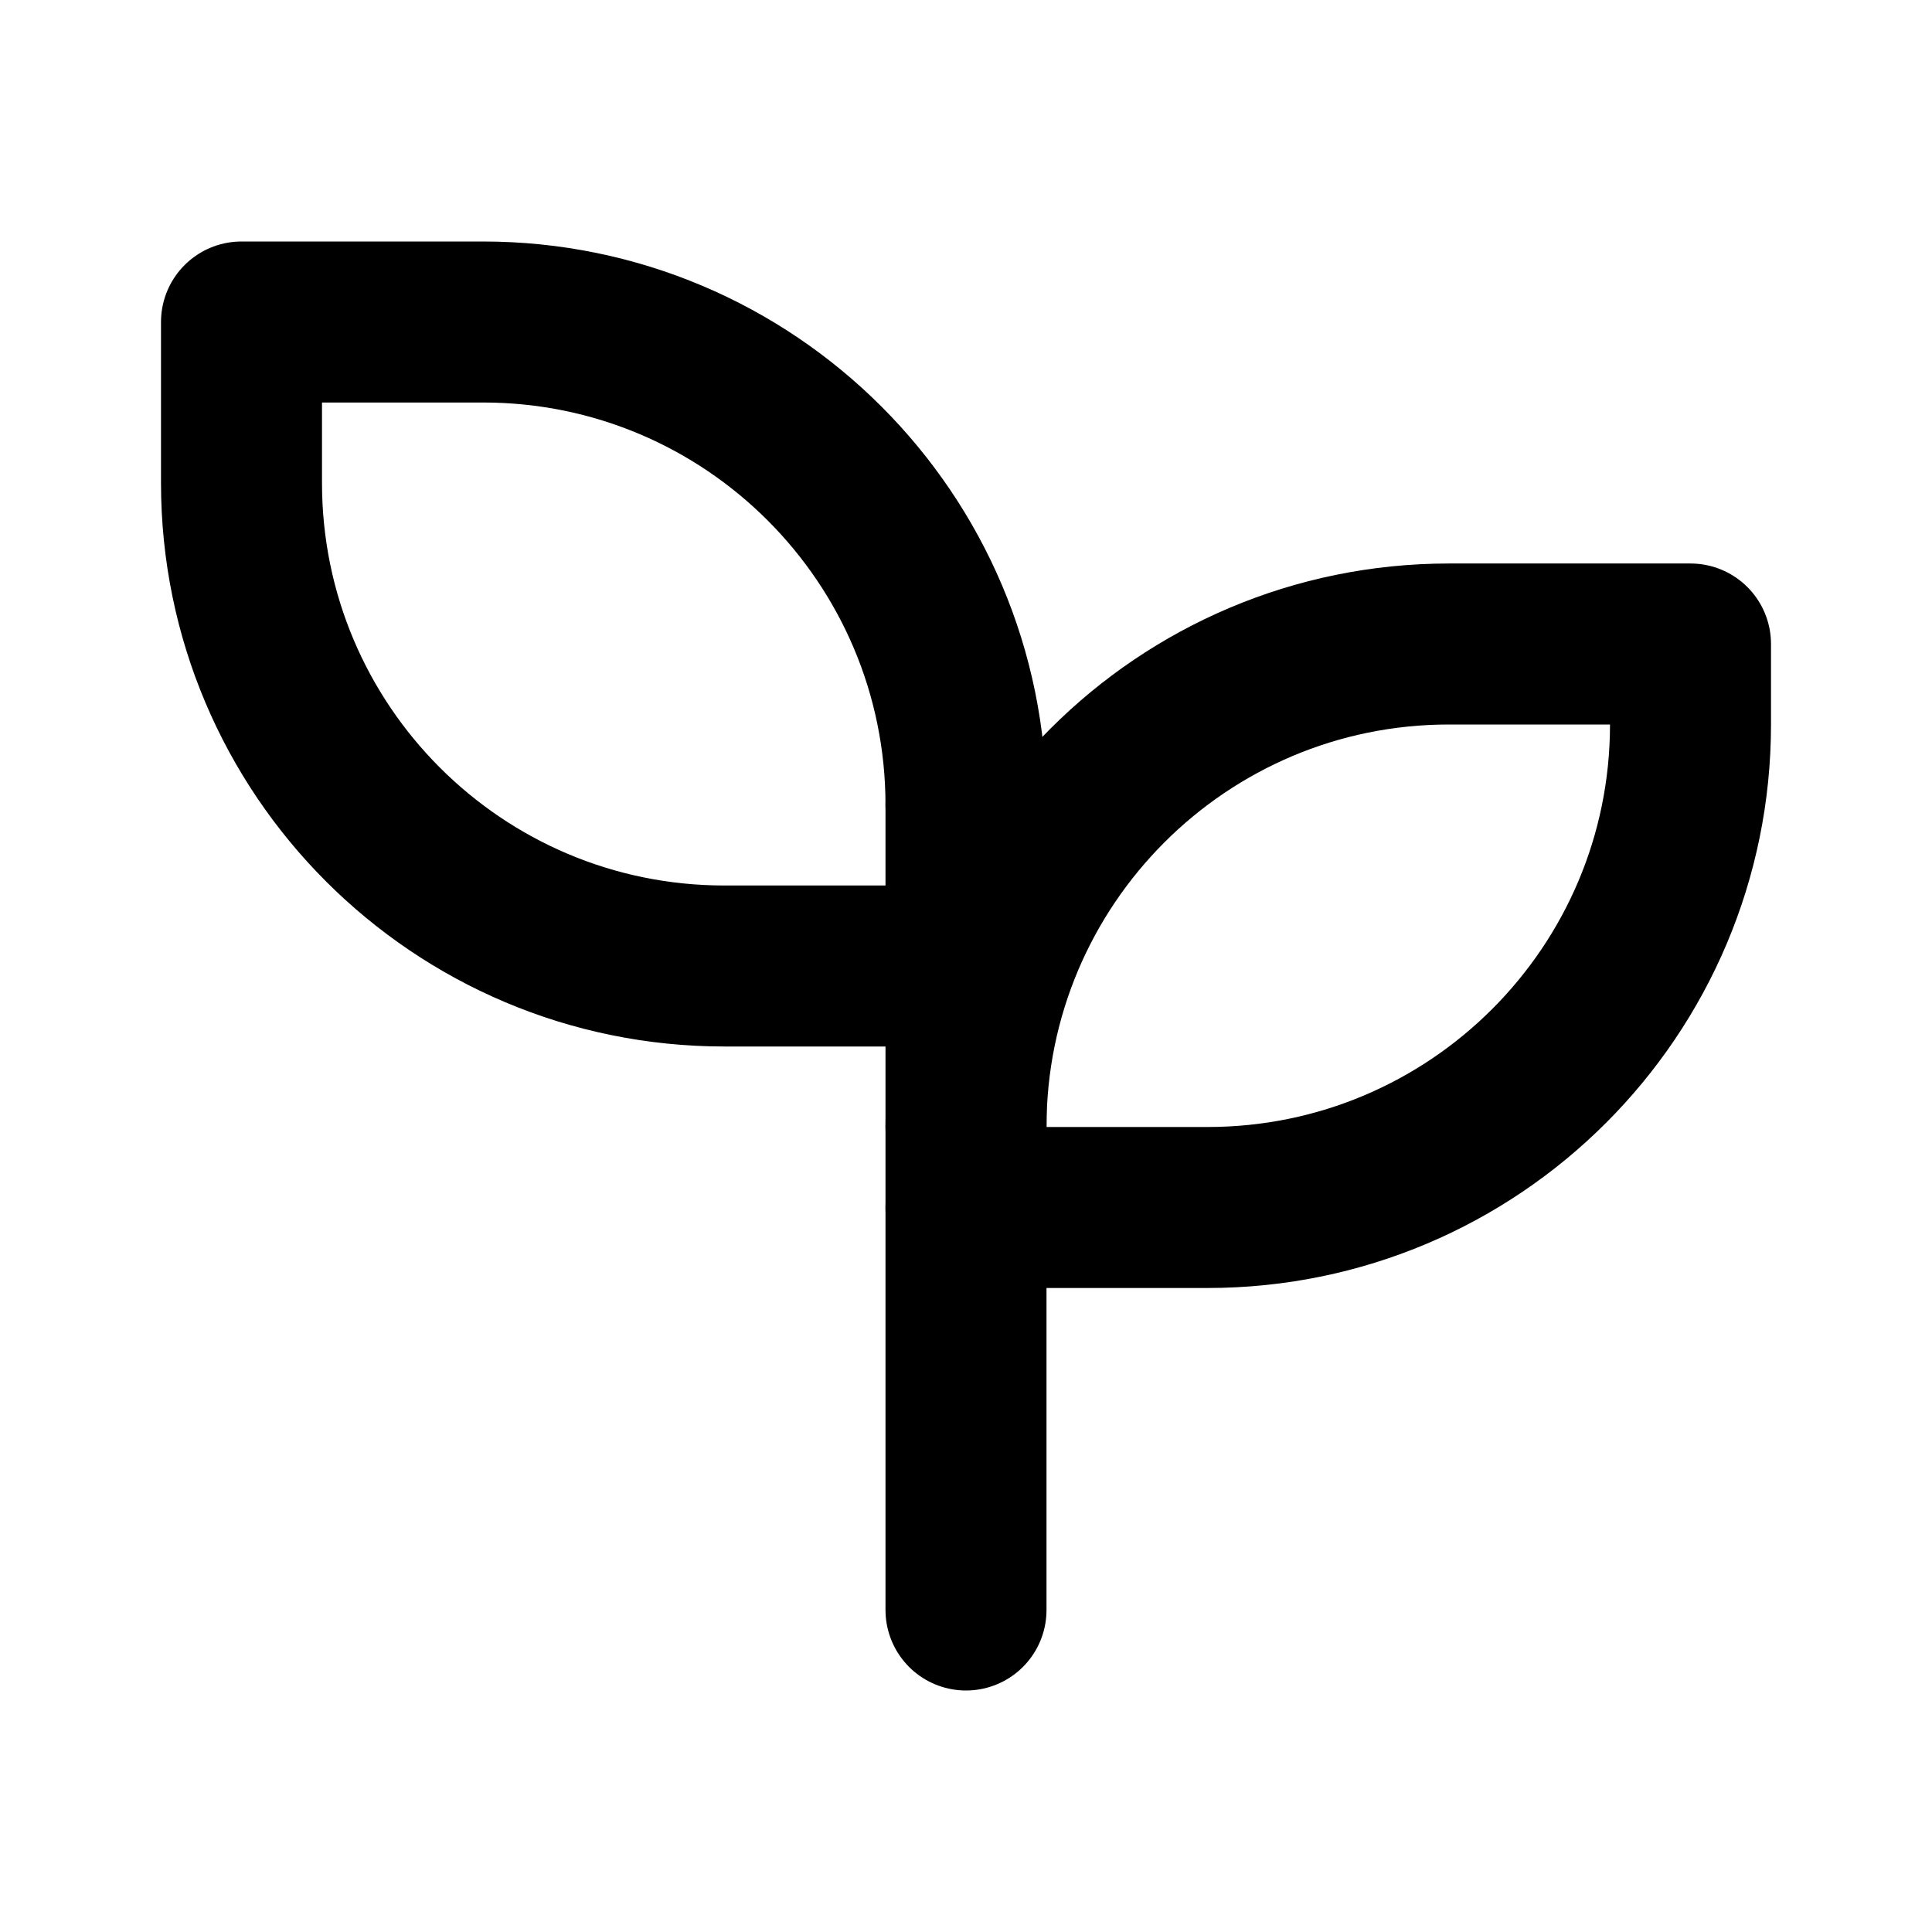
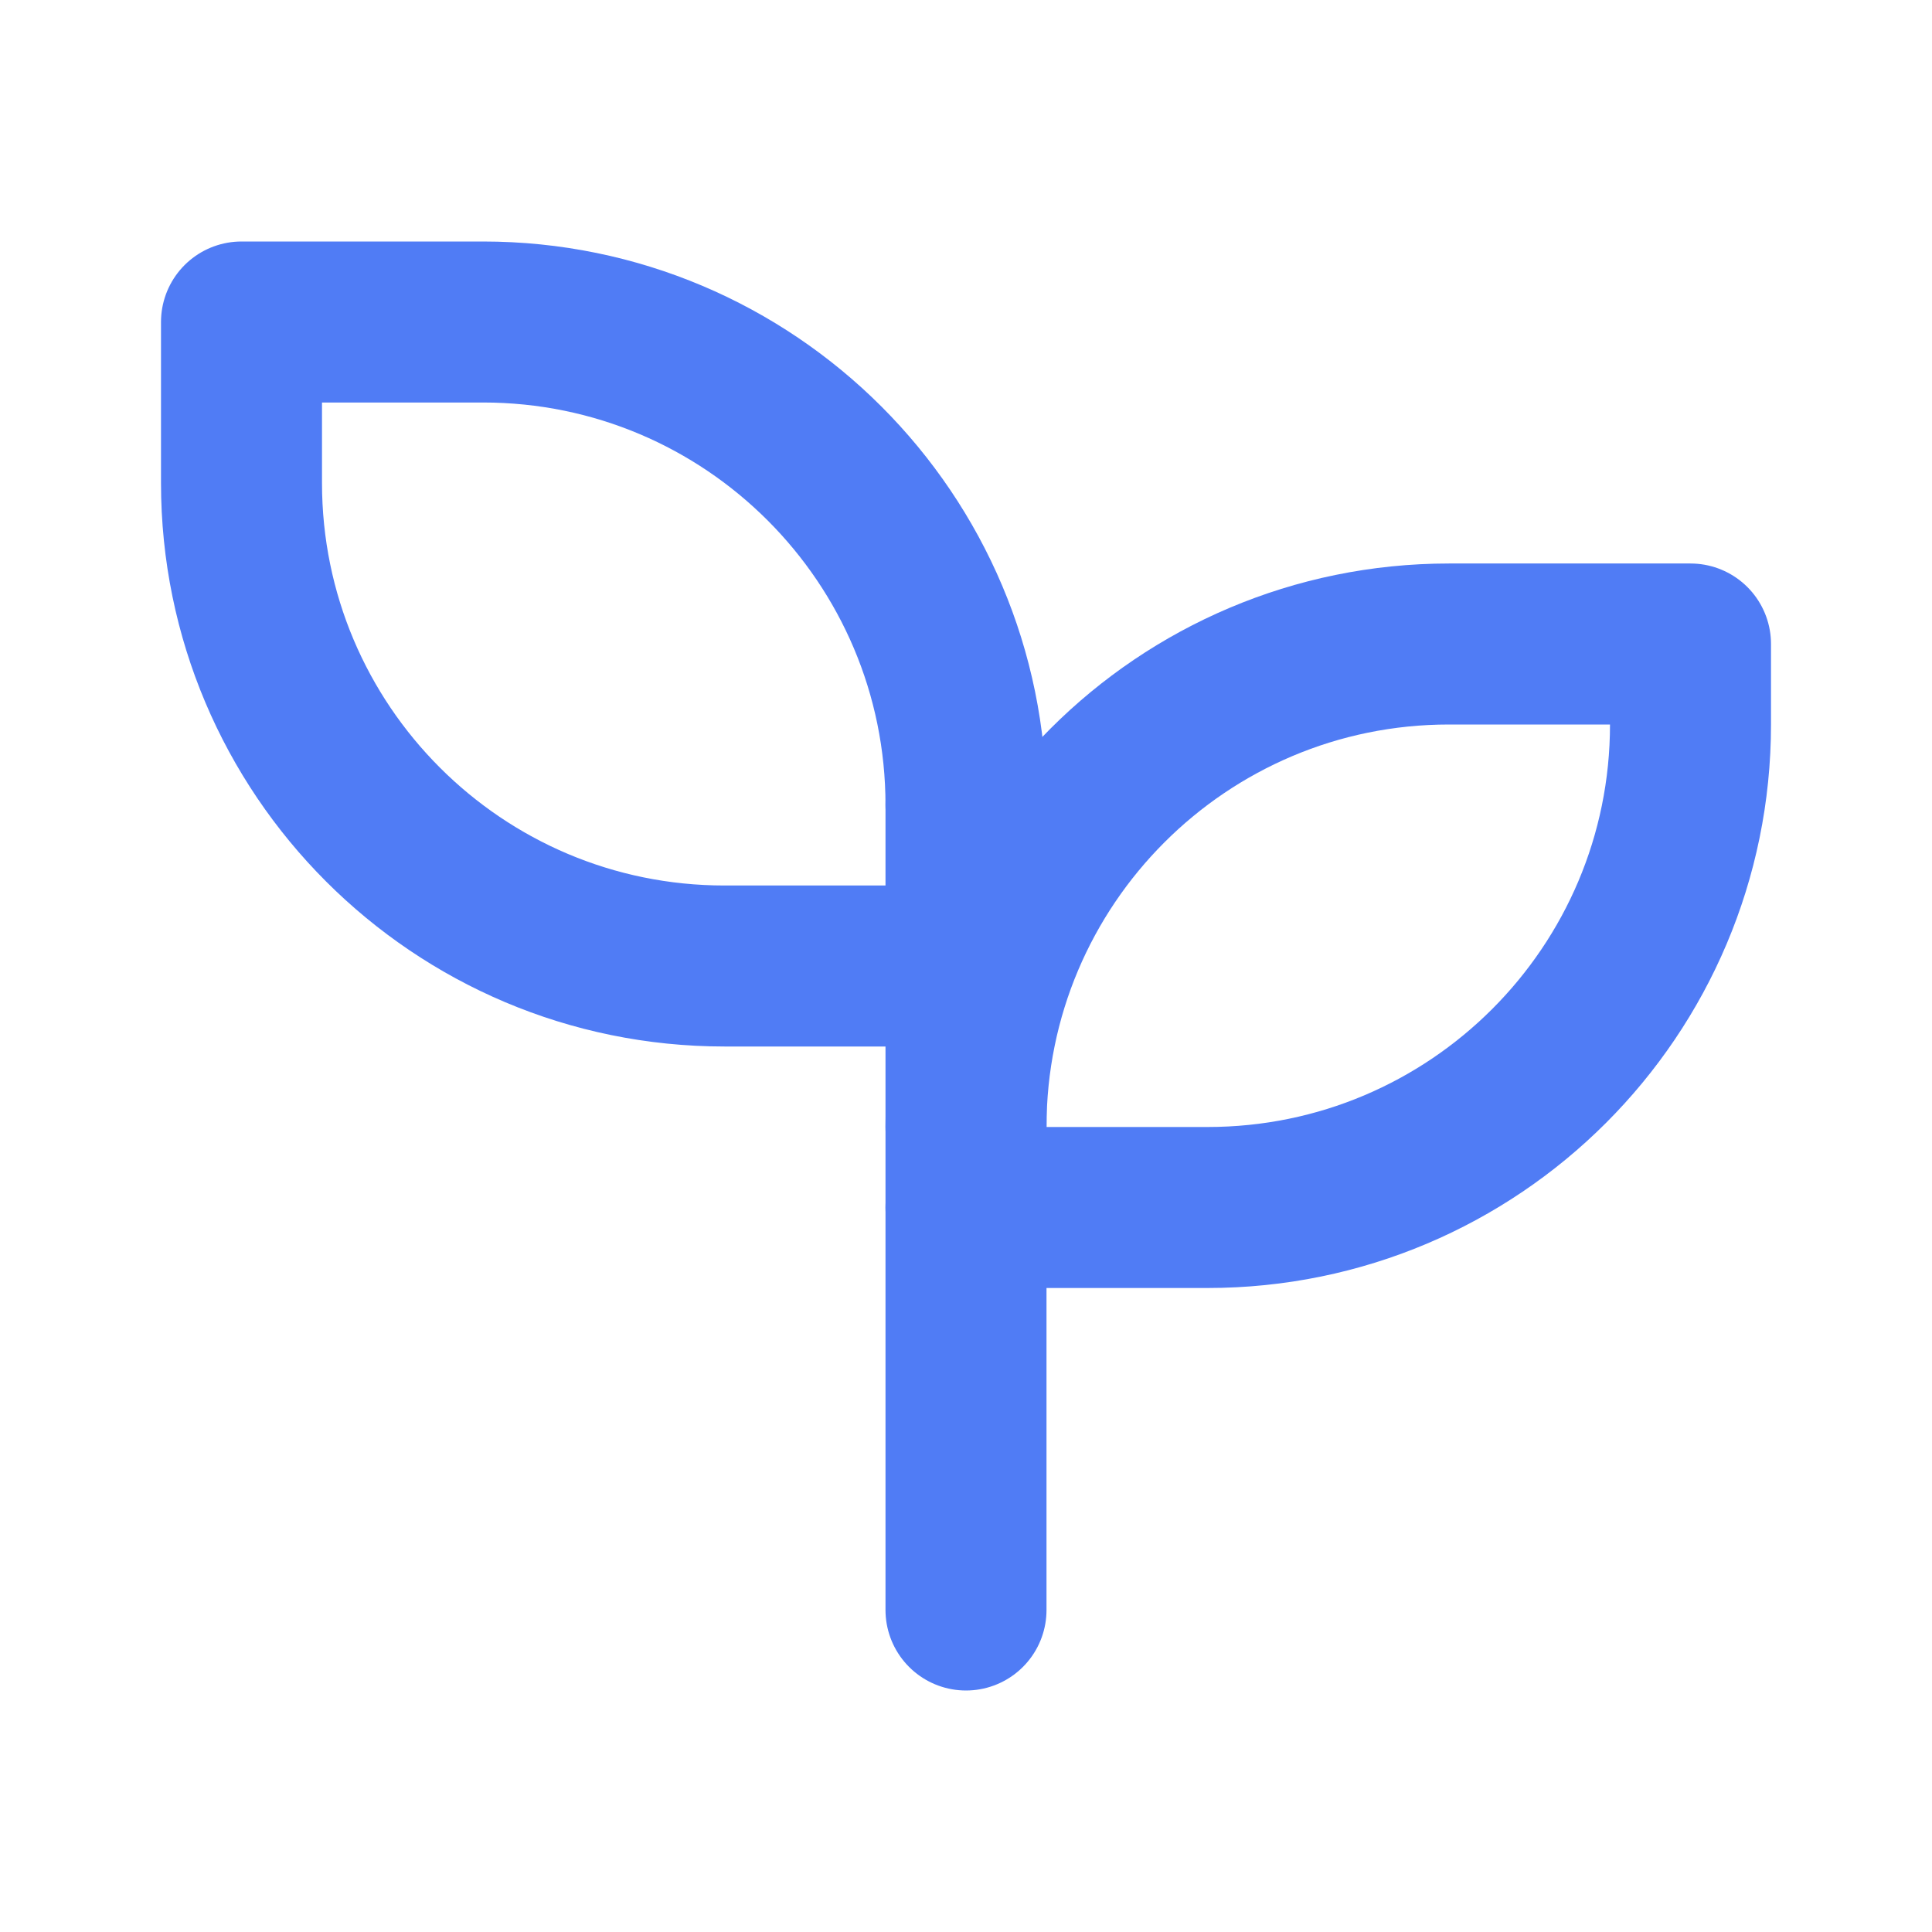
- <svg xmlns="http://www.w3.org/2000/svg" width="24" height="24" viewBox="0 0 24 24" fill="none" stroke="currentColor" stroke-width="2" stroke-linecap="round" stroke-linejoin="round" class="icon icon-tabler icons-tabler-outline icon-tabler-seeding">
+ <svg xmlns="http://www.w3.org/2000/svg" width="24" height="24" viewBox="0 0 24 24" fill="none" stroke="#507cf5" stroke-width="2" stroke-linecap="round" stroke-linejoin="round" class="icon icon-tabler icons-tabler-outline icon-tabler-seeding">
  <path stroke="none" d="M0 0h24v24H0z" fill="none" />
  <path d="M12 10a6 6 0 0 0 -6 -6h-3v2a6 6 0 0 0 6 6h3" />
  <path d="M12 14a6 6 0 0 1 6 -6h3v1a6 6 0 0 1 -6 6h-3" />
  <path d="M12 20l0 -10" />
</svg>
